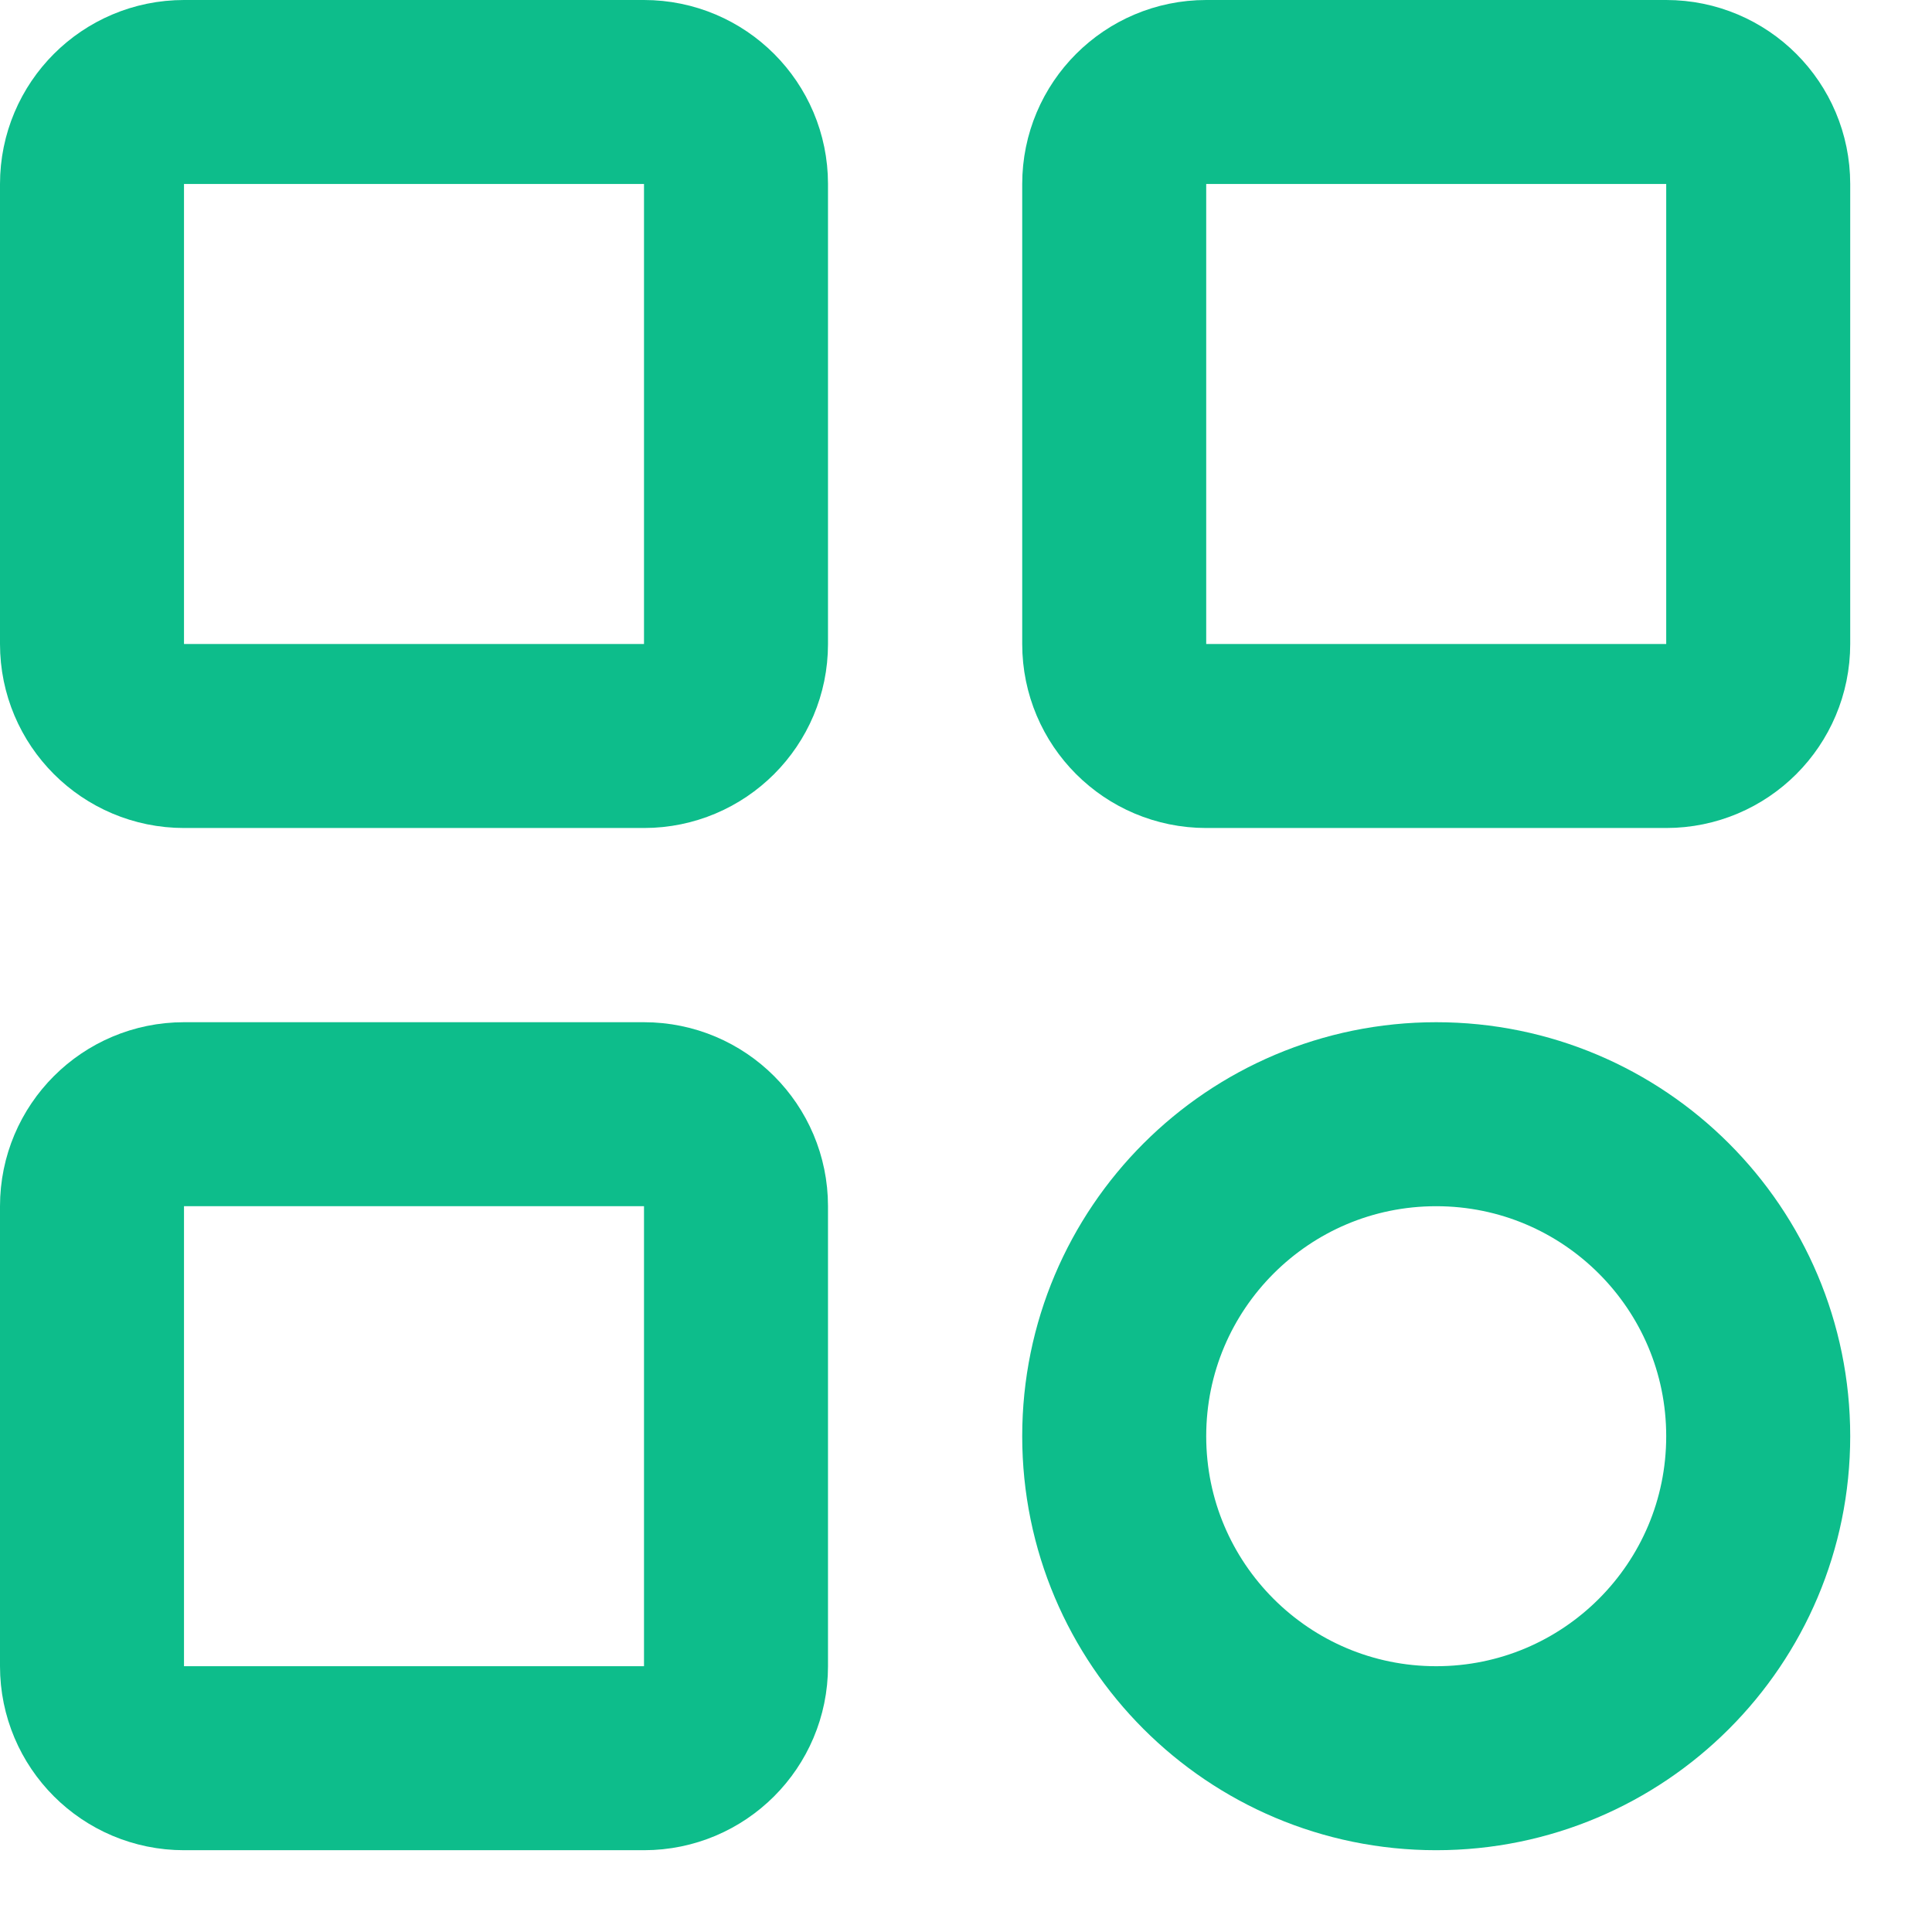
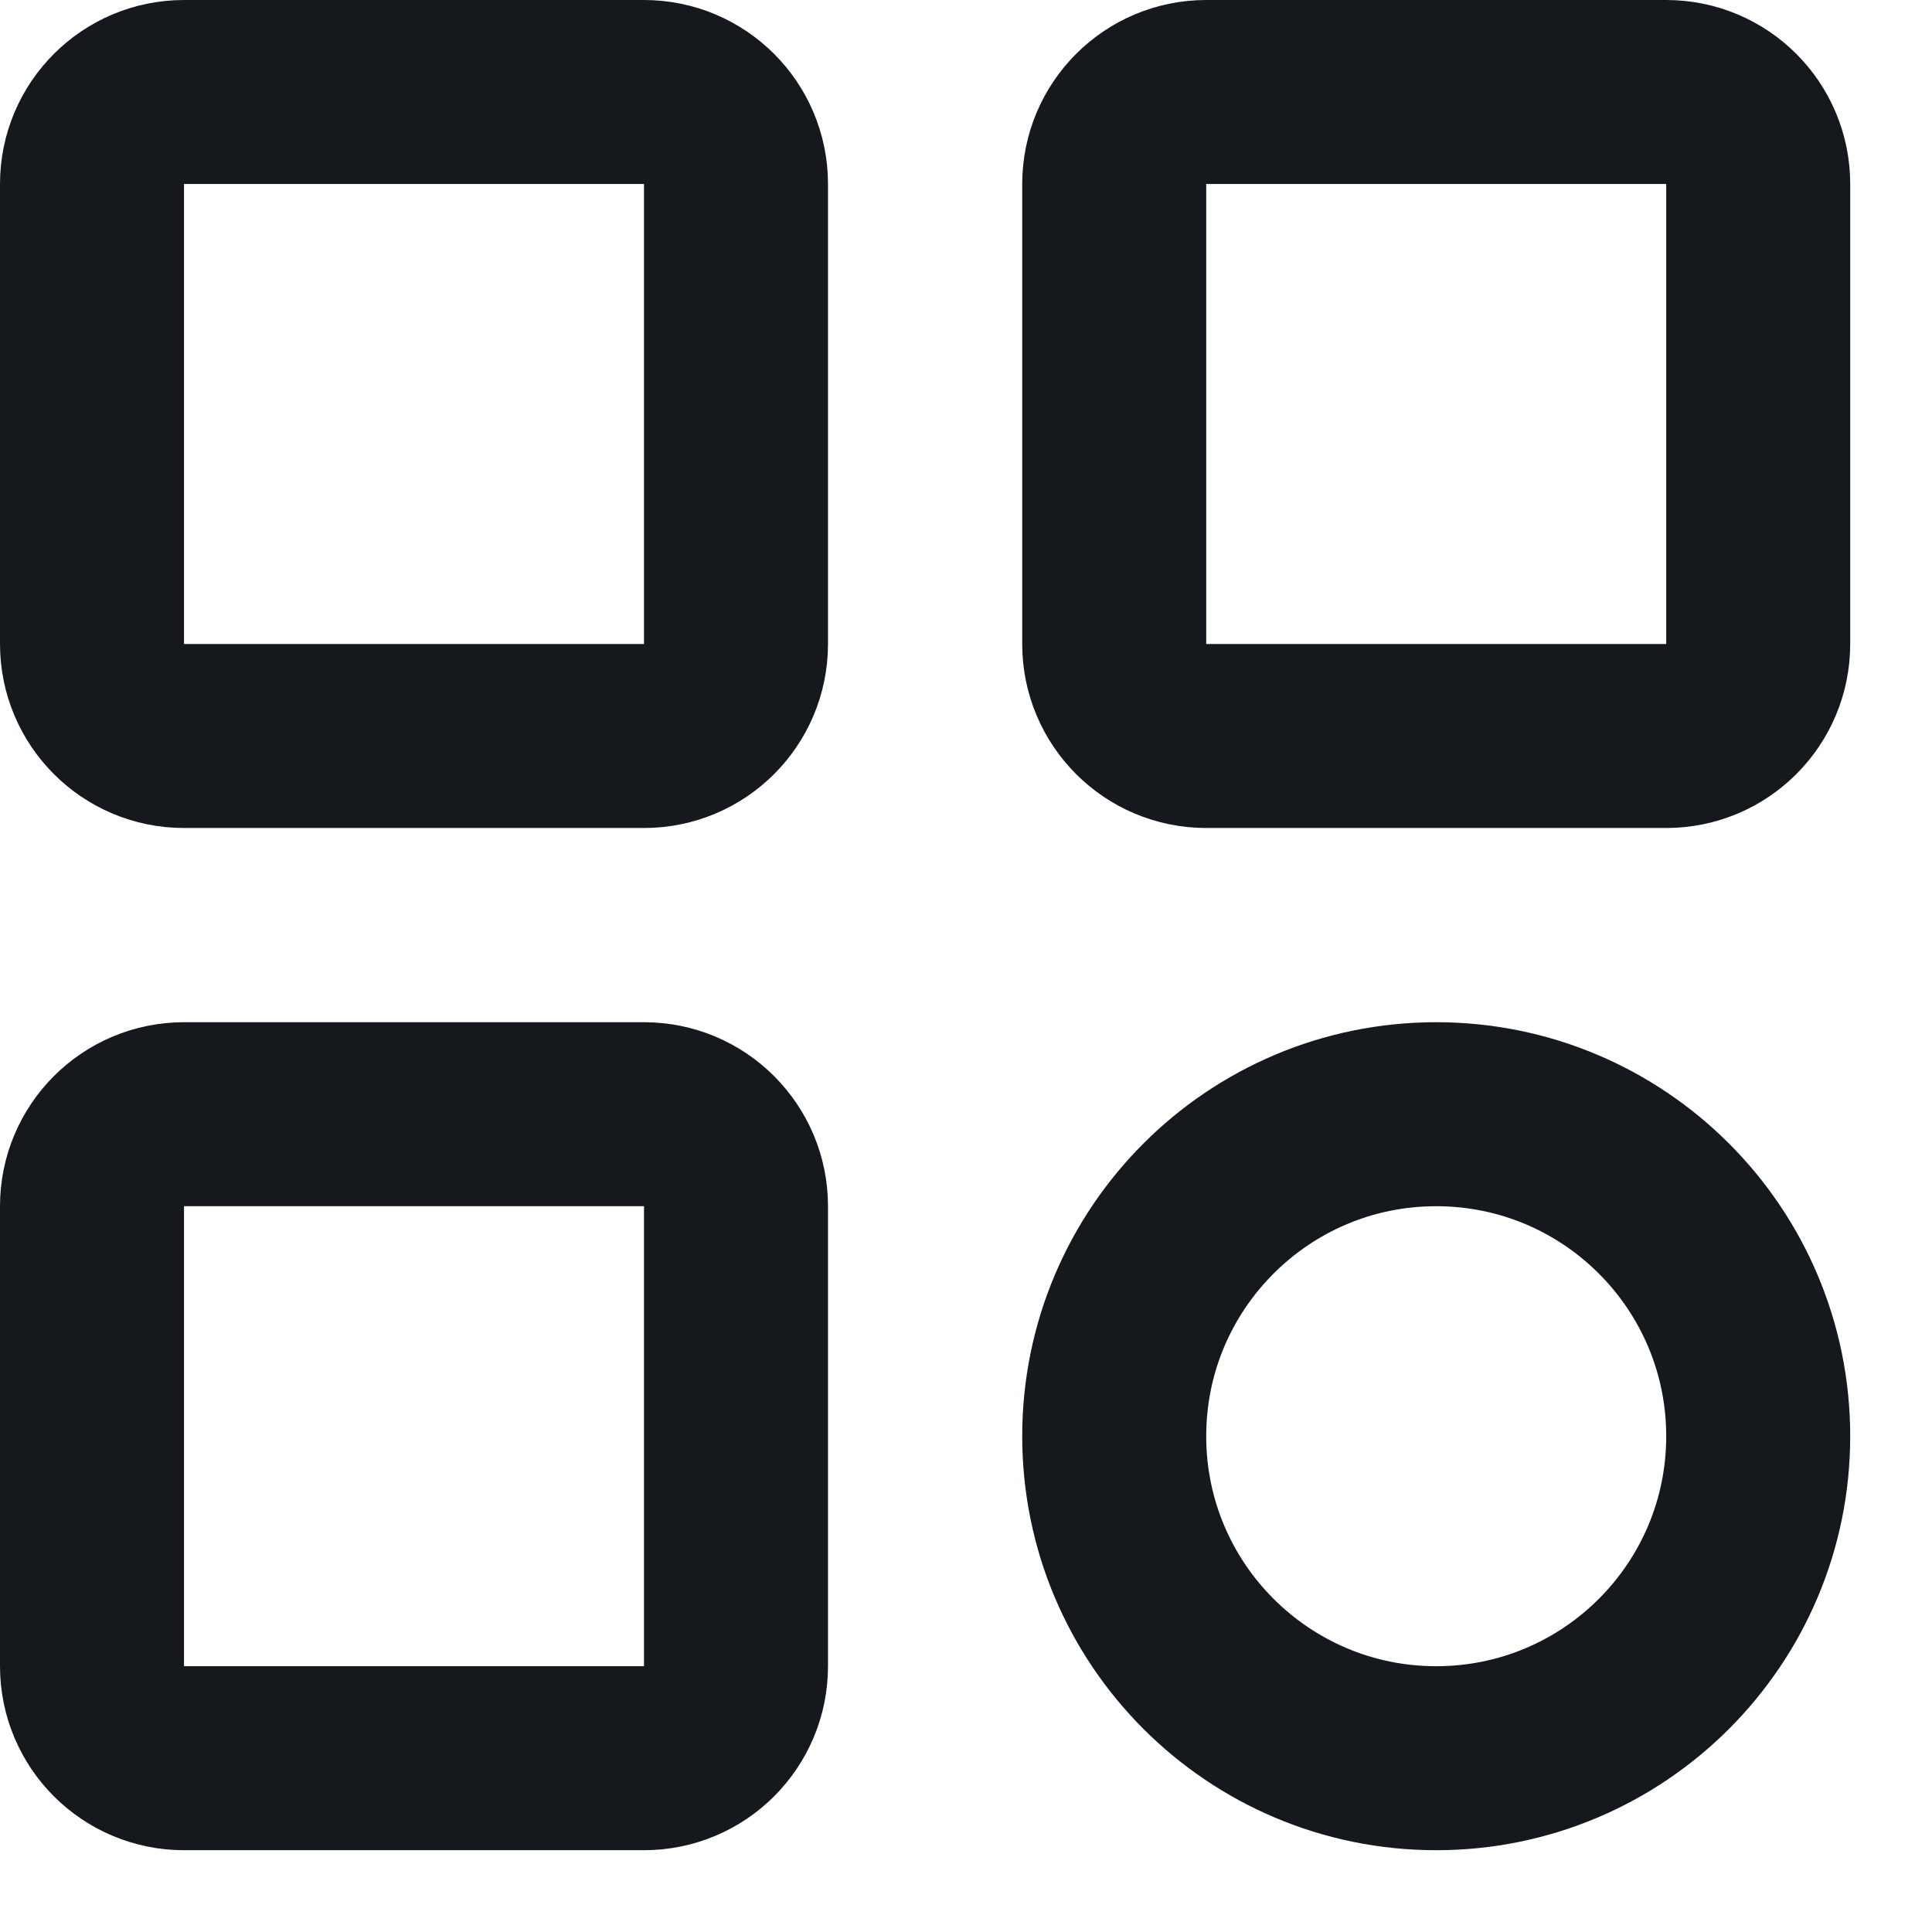
<svg xmlns="http://www.w3.org/2000/svg" width="21" height="21" viewBox="0 0 21 21" fill="none">
-   <rect x="1" y="1" width="7" height="7" rx="1" stroke="#0DBD8B" stroke-width="2" />
-   <rect x="1" y="12.111" width="7" height="7" rx="1" stroke="#0DBD8B" stroke-width="2" />
-   <rect x="12.111" y="1" width="7" height="7" rx="1" stroke="#0DBD8B" stroke-width="2" />
-   <rect x="12.111" y="12.111" width="7" height="7" rx="3.5" stroke="#0DBD8B" stroke-width="2" />
+   <rect x="1" y="1" width="7" height="7" rx="1" stroke="#15191E" stroke-width="2" />
+   <rect x="1" y="12.111" width="7" height="7" rx="1" stroke="#15191E" stroke-width="2" />
+   <rect x="12.111" y="1" width="7" height="7" rx="1" stroke="#15191E" stroke-width="2" />
+   <rect x="12.111" y="12.111" width="7" height="7" rx="3.5" stroke="#15191E" stroke-width="2" />
</svg>
